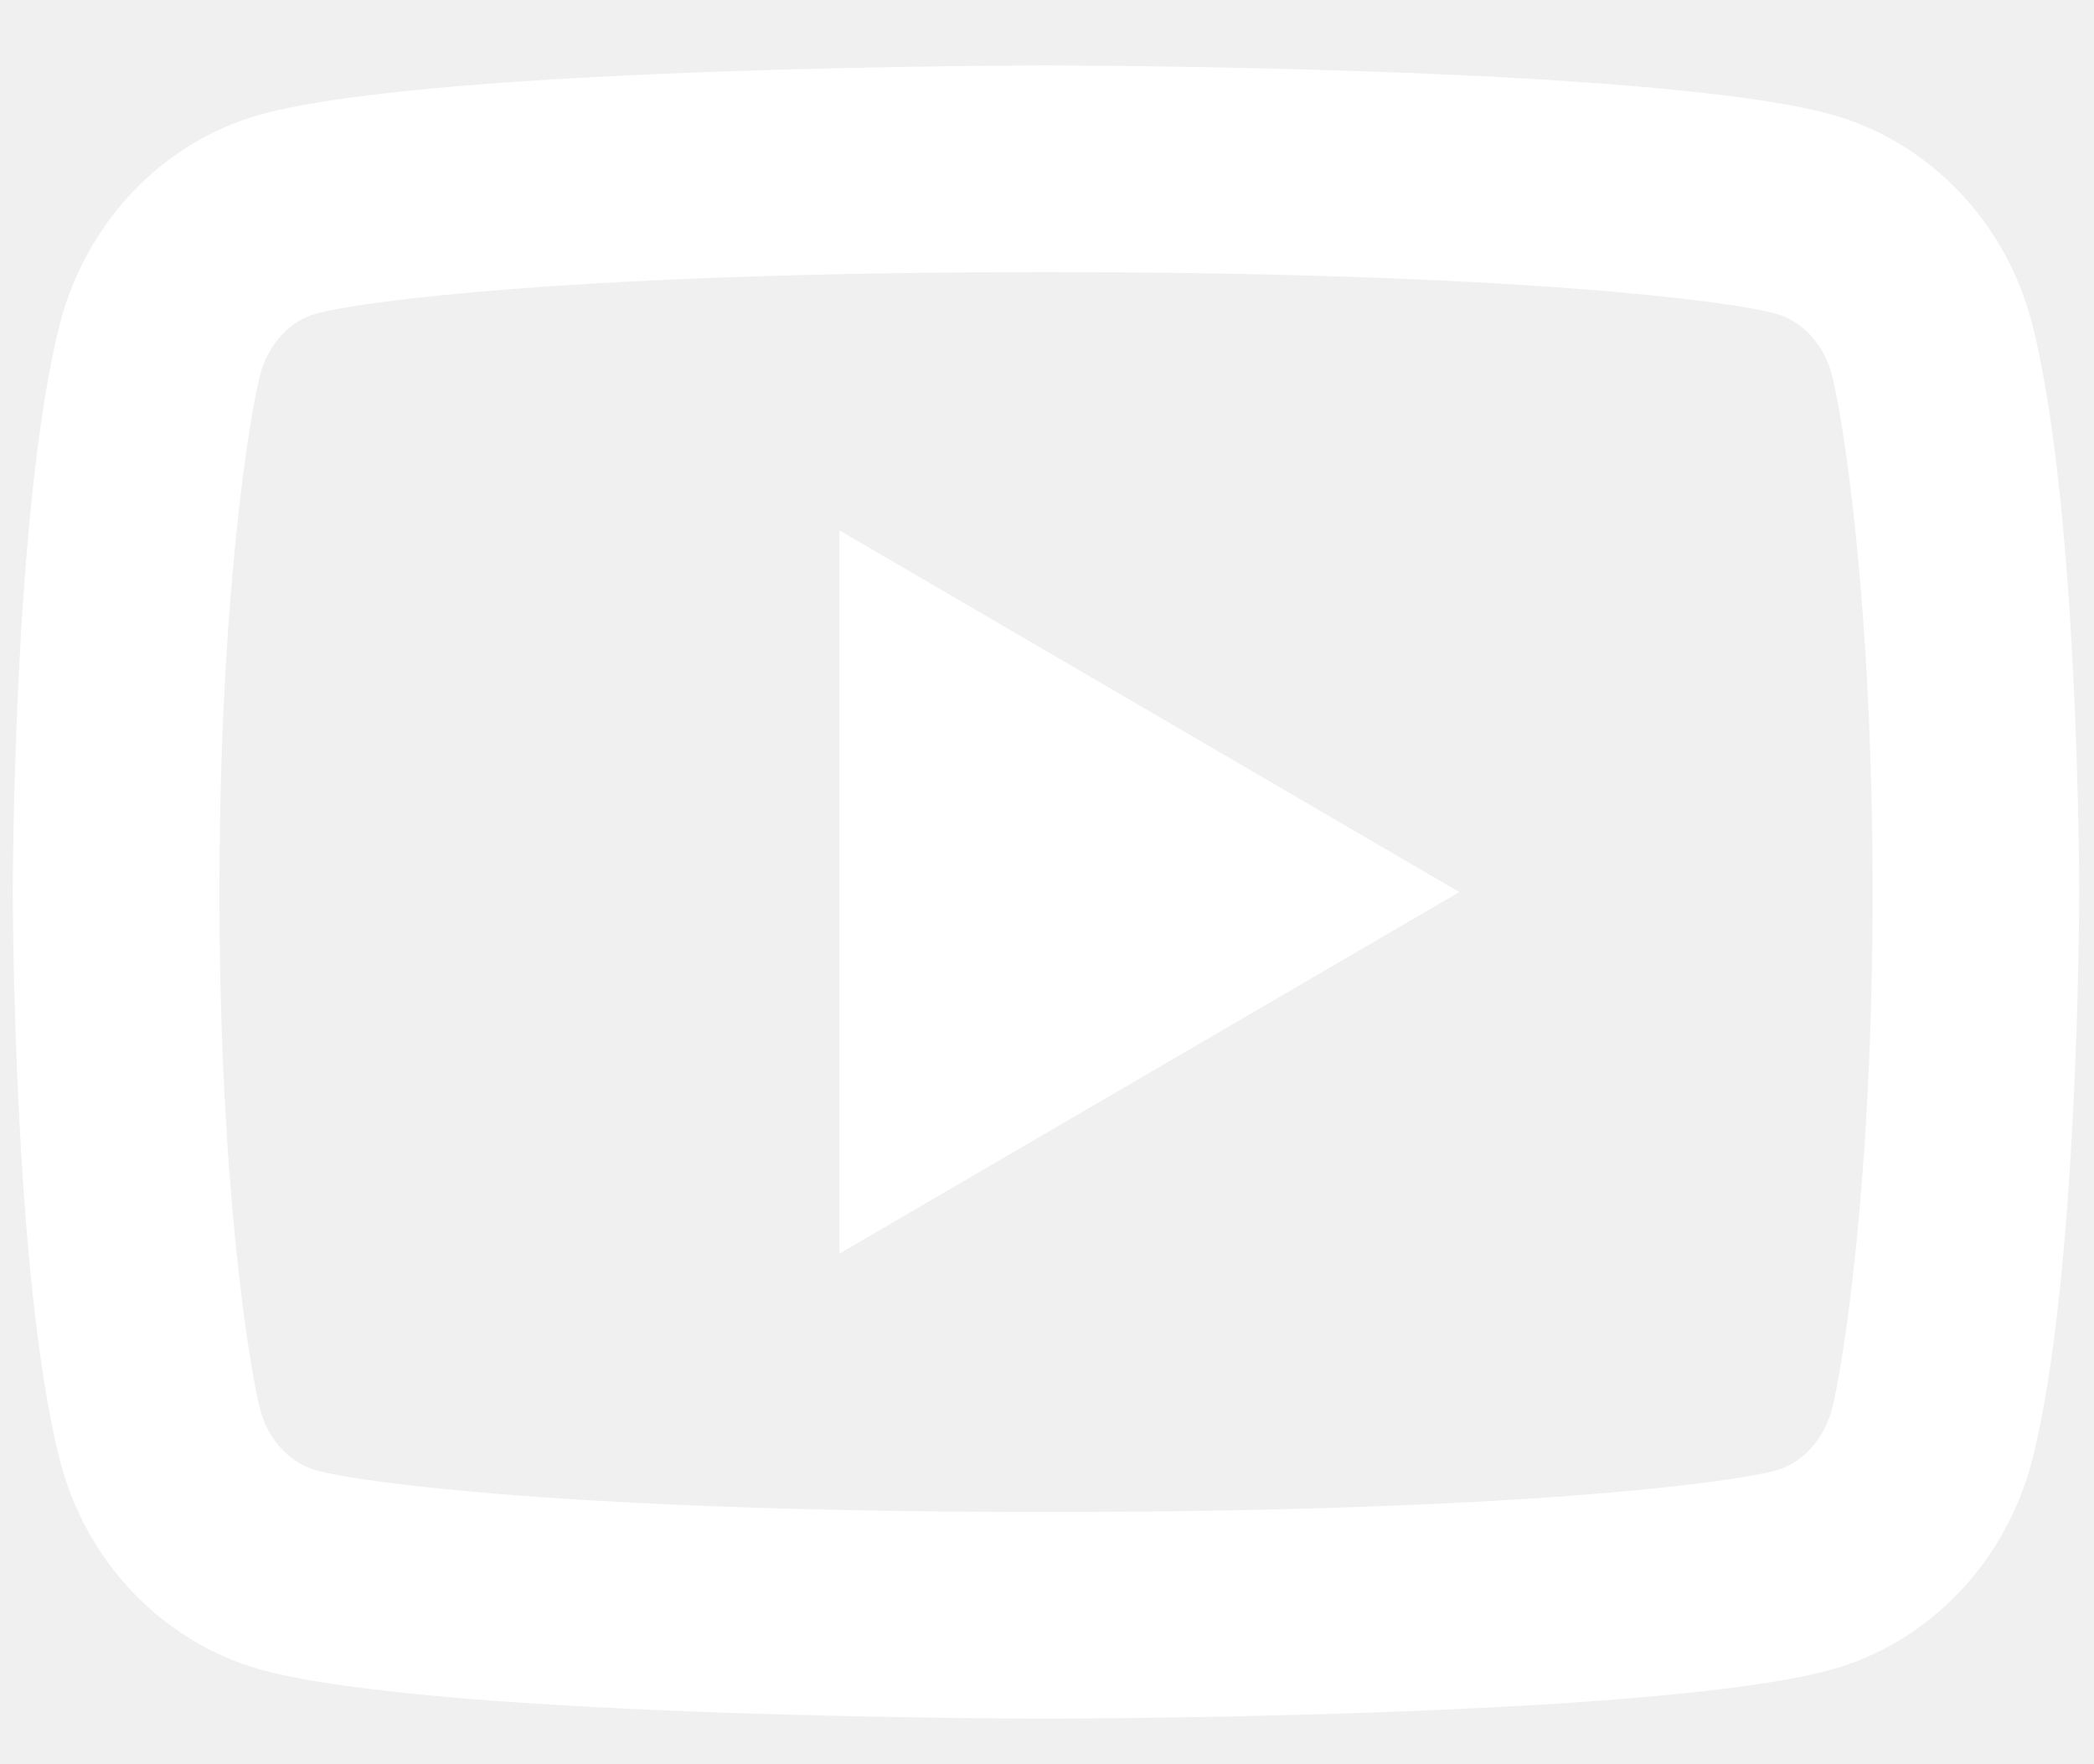
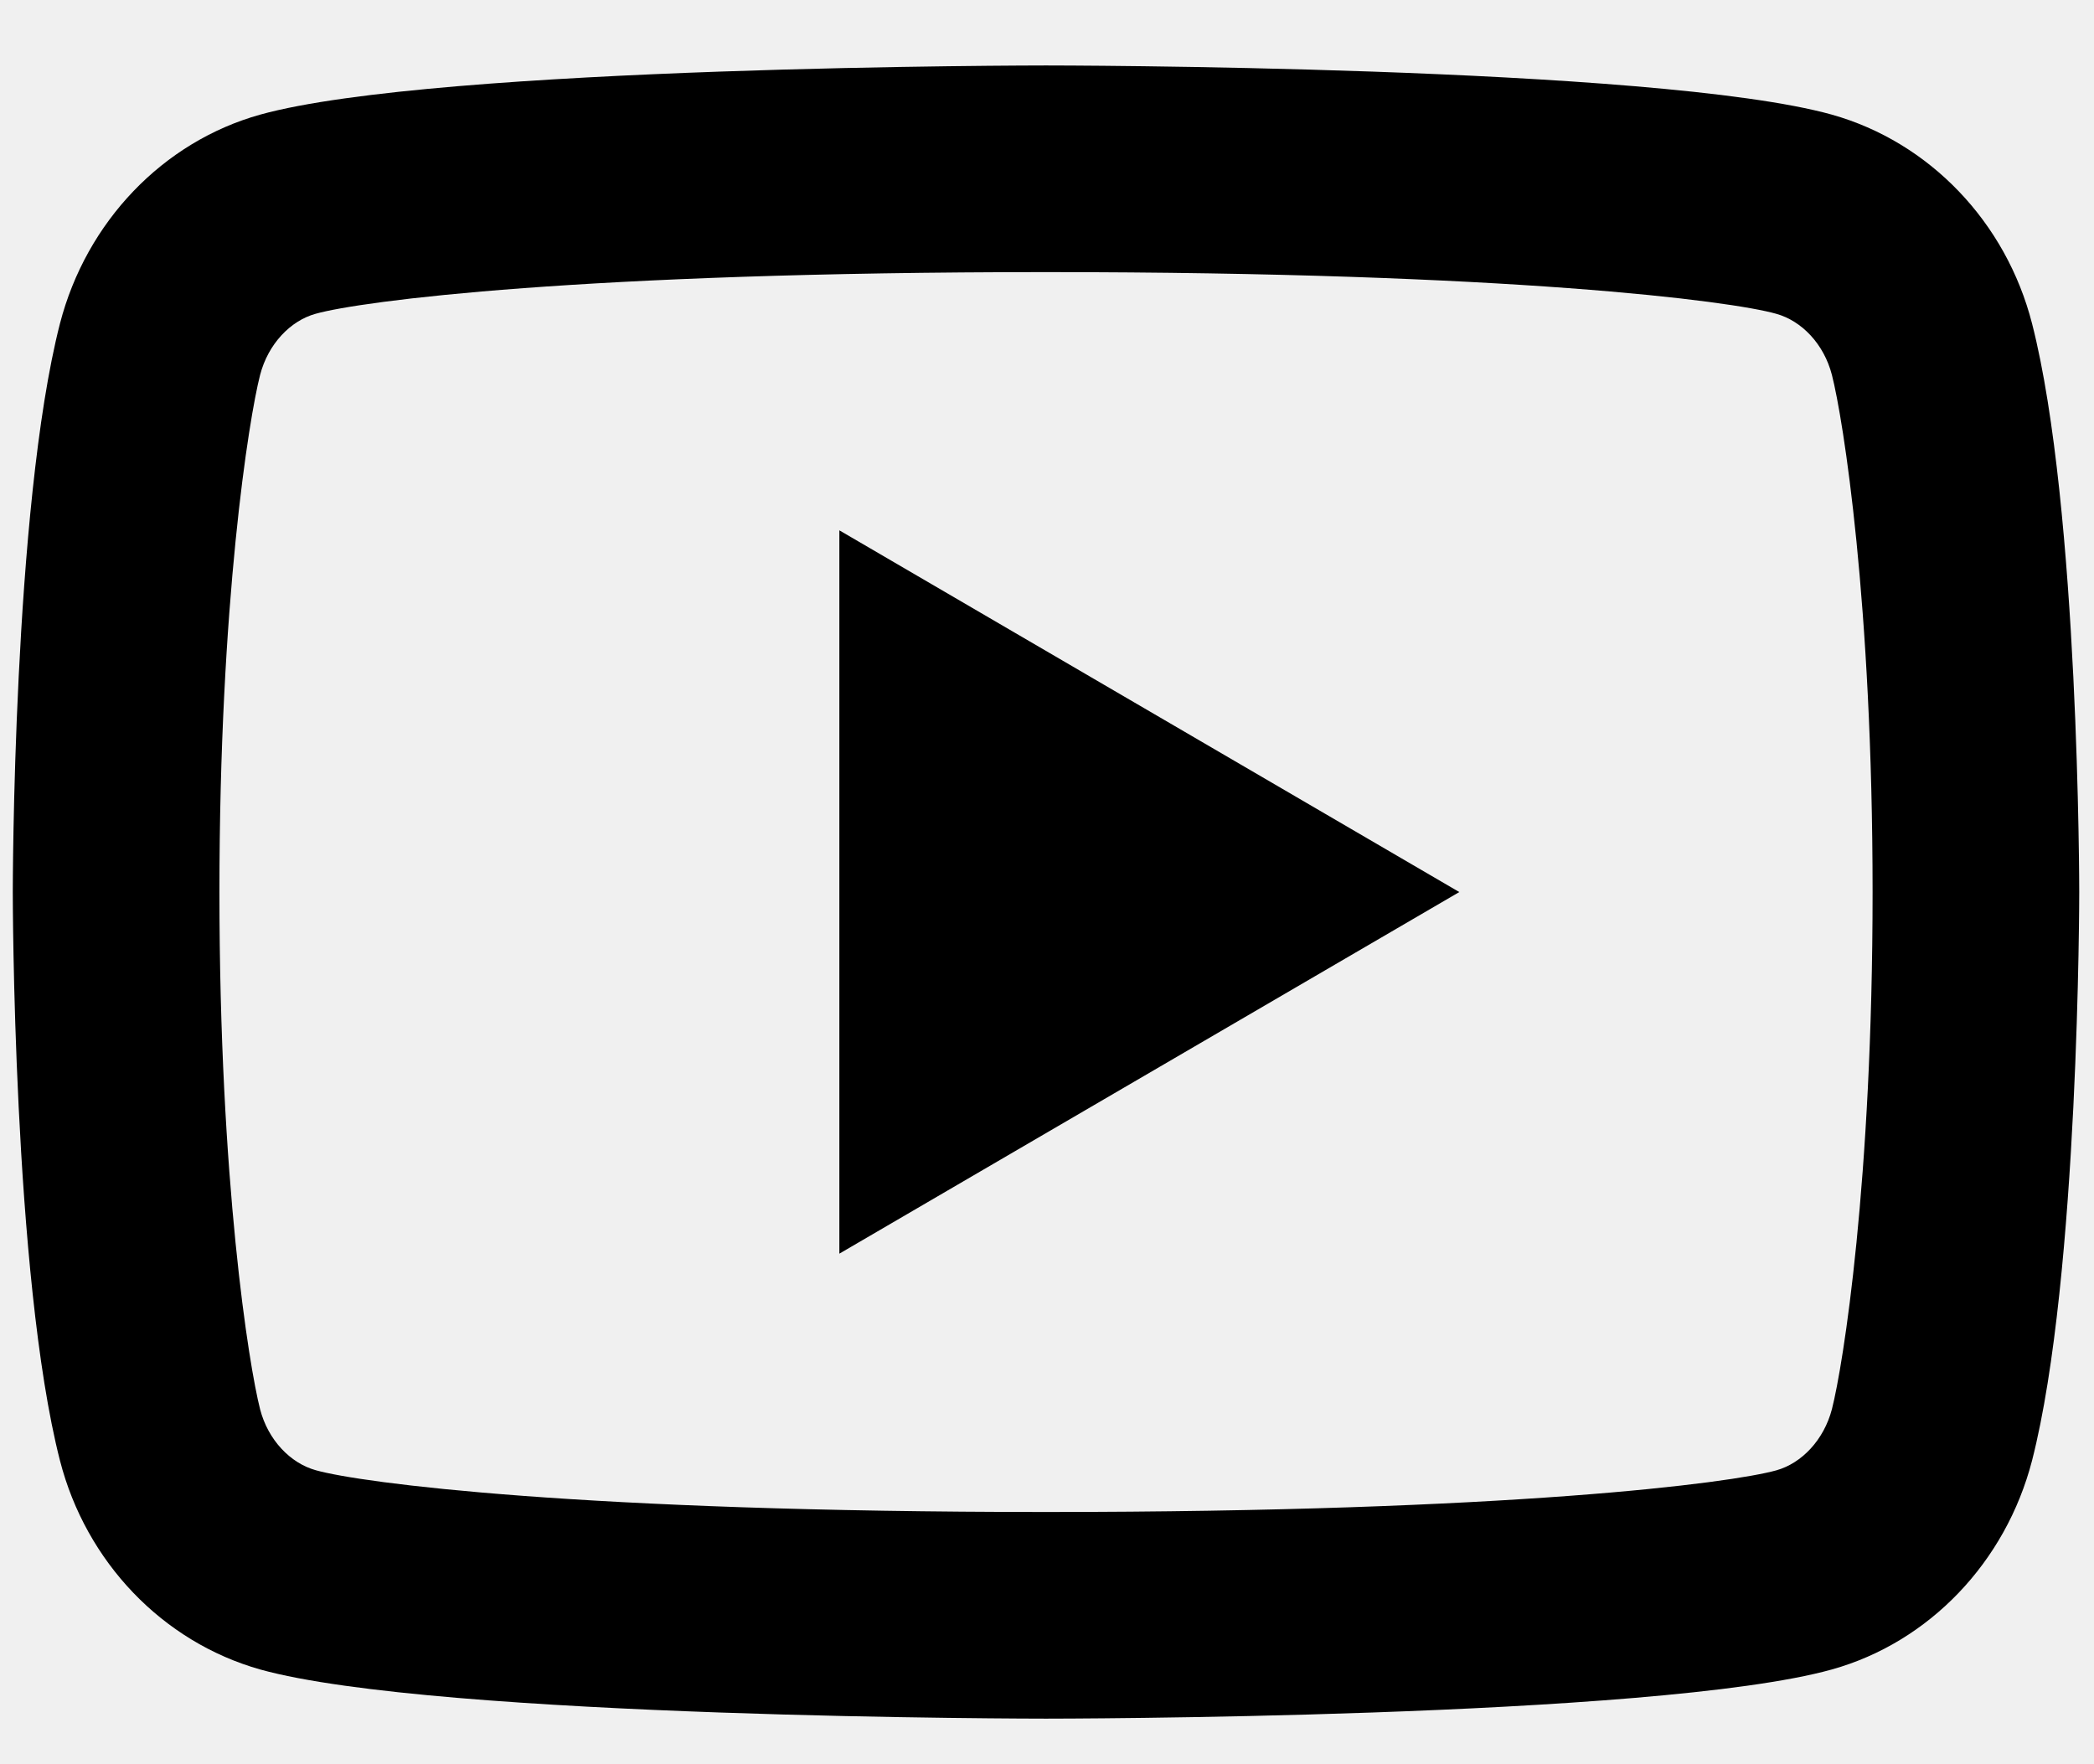
<svg xmlns="http://www.w3.org/2000/svg" width="19" height="16" viewBox="0 0 19 16" fill="none">
-   <path d="M16.622 3.402C16.55 3.122 16.348 2.911 16.116 2.847C15.707 2.731 13.71 2.469 9.491 2.469C5.272 2.469 3.277 2.731 2.864 2.847C2.635 2.91 2.433 3.121 2.36 3.402C2.258 3.799 1.991 5.465 1.991 8.094C1.991 10.723 2.258 12.387 2.36 12.787C2.432 13.065 2.634 13.276 2.865 13.34C3.277 13.456 5.272 13.719 9.491 13.719C13.71 13.719 15.706 13.456 16.118 13.341C16.347 13.277 16.549 13.066 16.622 12.786C16.724 12.388 16.991 10.719 16.991 8.094C16.991 5.469 16.724 3.8 16.622 3.402ZM18.438 2.936C18.866 4.606 18.866 8.094 18.866 8.094C18.866 8.094 18.866 11.581 18.438 13.252C18.199 14.175 17.503 14.902 16.621 15.148C15.018 15.594 9.491 15.594 9.491 15.594C9.491 15.594 3.966 15.594 2.361 15.148C1.475 14.898 0.78 14.172 0.544 13.252C0.116 11.581 0.116 8.094 0.116 8.094C0.116 8.094 0.116 4.606 0.544 2.936C0.783 2.012 1.479 1.286 2.361 1.04C3.966 0.594 9.491 0.594 9.491 0.594C9.491 0.594 15.018 0.594 16.621 1.04C17.507 1.289 18.202 2.015 18.438 2.936ZM7.616 11.375V4.812L13.241 8.094L7.616 11.375Z" fill="white" />
+   <path d="M16.622 3.402C16.55 3.122 16.348 2.911 16.116 2.847C15.707 2.731 13.71 2.469 9.491 2.469C5.272 2.469 3.277 2.731 2.864 2.847C2.635 2.91 2.433 3.121 2.36 3.402C2.258 3.799 1.991 5.465 1.991 8.094C1.991 10.723 2.258 12.387 2.36 12.787C2.432 13.065 2.634 13.276 2.865 13.34C3.277 13.456 5.272 13.719 9.491 13.719C13.71 13.719 15.706 13.456 16.118 13.341C16.347 13.277 16.549 13.066 16.622 12.786C16.724 12.388 16.991 10.719 16.991 8.094C16.991 5.469 16.724 3.8 16.622 3.402ZM18.438 2.936C18.866 4.606 18.866 8.094 18.866 8.094C18.866 8.094 18.866 11.581 18.438 13.252C18.199 14.175 17.503 14.902 16.621 15.148C15.018 15.594 9.491 15.594 9.491 15.594C9.491 15.594 3.966 15.594 2.361 15.148C1.475 14.898 0.78 14.172 0.544 13.252C0.116 11.581 0.116 8.094 0.116 8.094C0.116 8.094 0.116 4.606 0.544 2.936C0.783 2.012 1.479 1.286 2.361 1.04C3.966 0.594 9.491 0.594 9.491 0.594C9.491 0.594 15.018 0.594 16.621 1.04C17.507 1.289 18.202 2.015 18.438 2.936ZM7.616 11.375V4.812L13.241 8.094L7.616 11.375Z" fill="currentColor" />
</svg>
